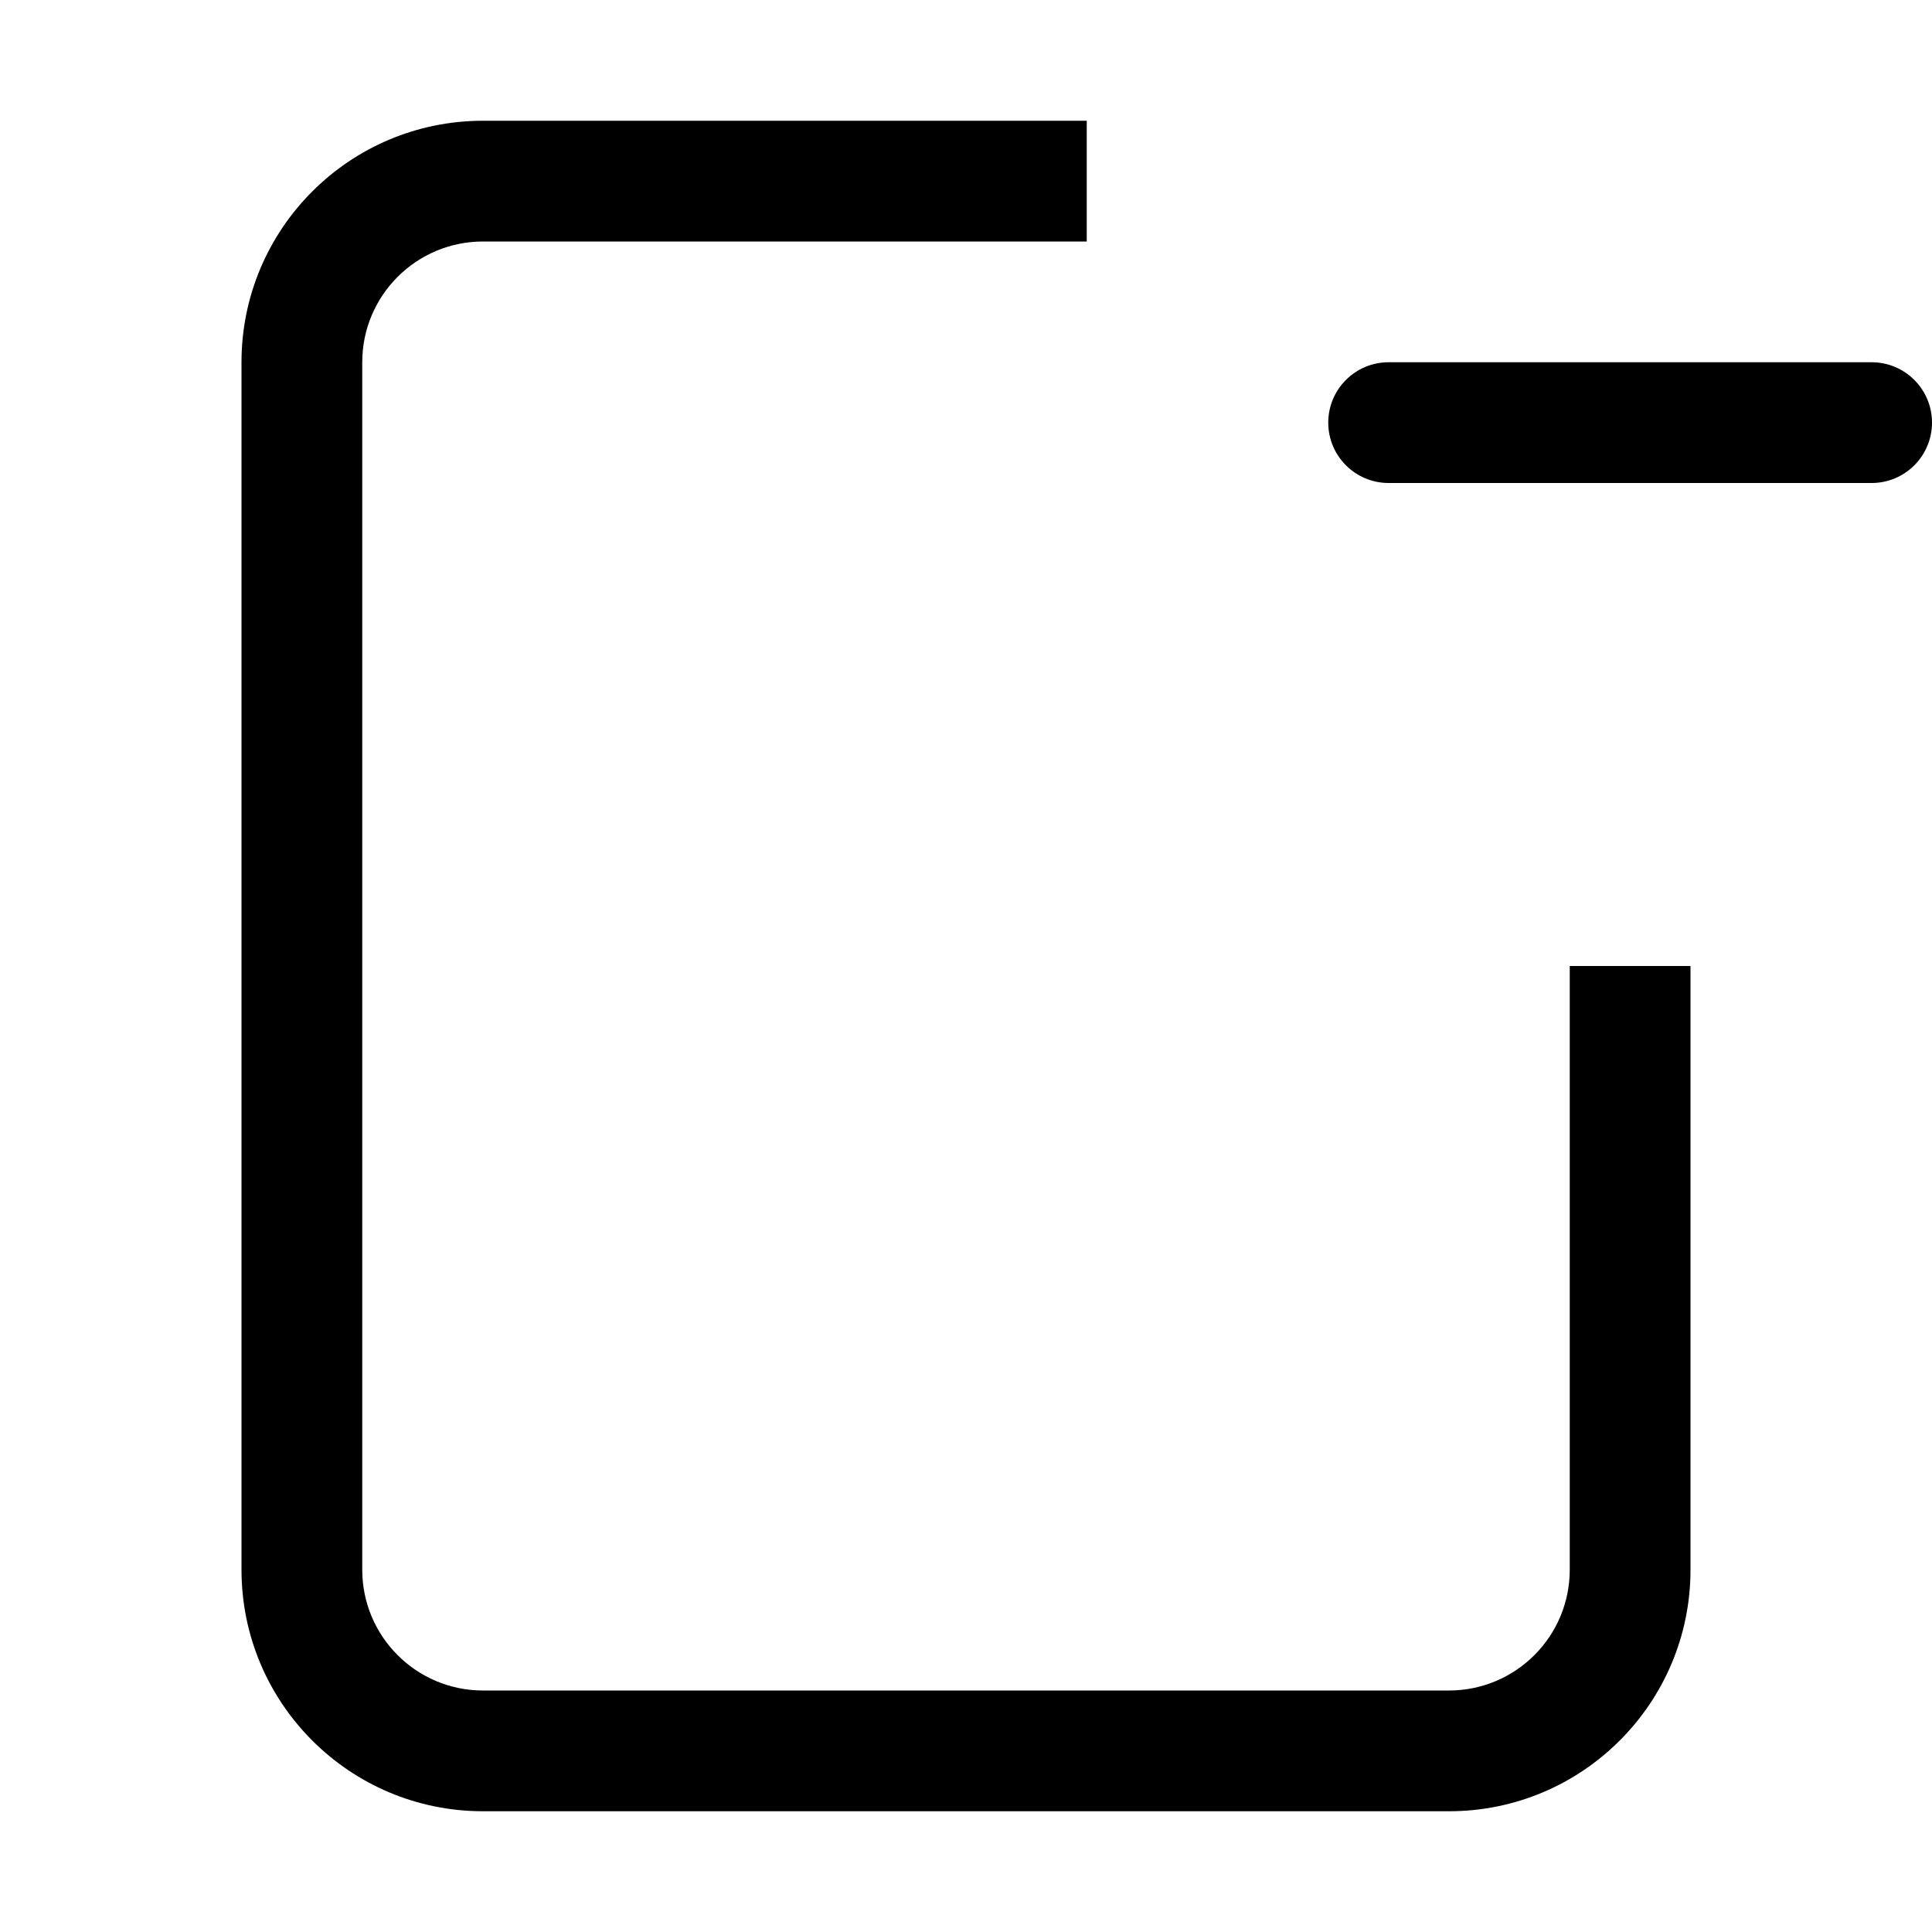
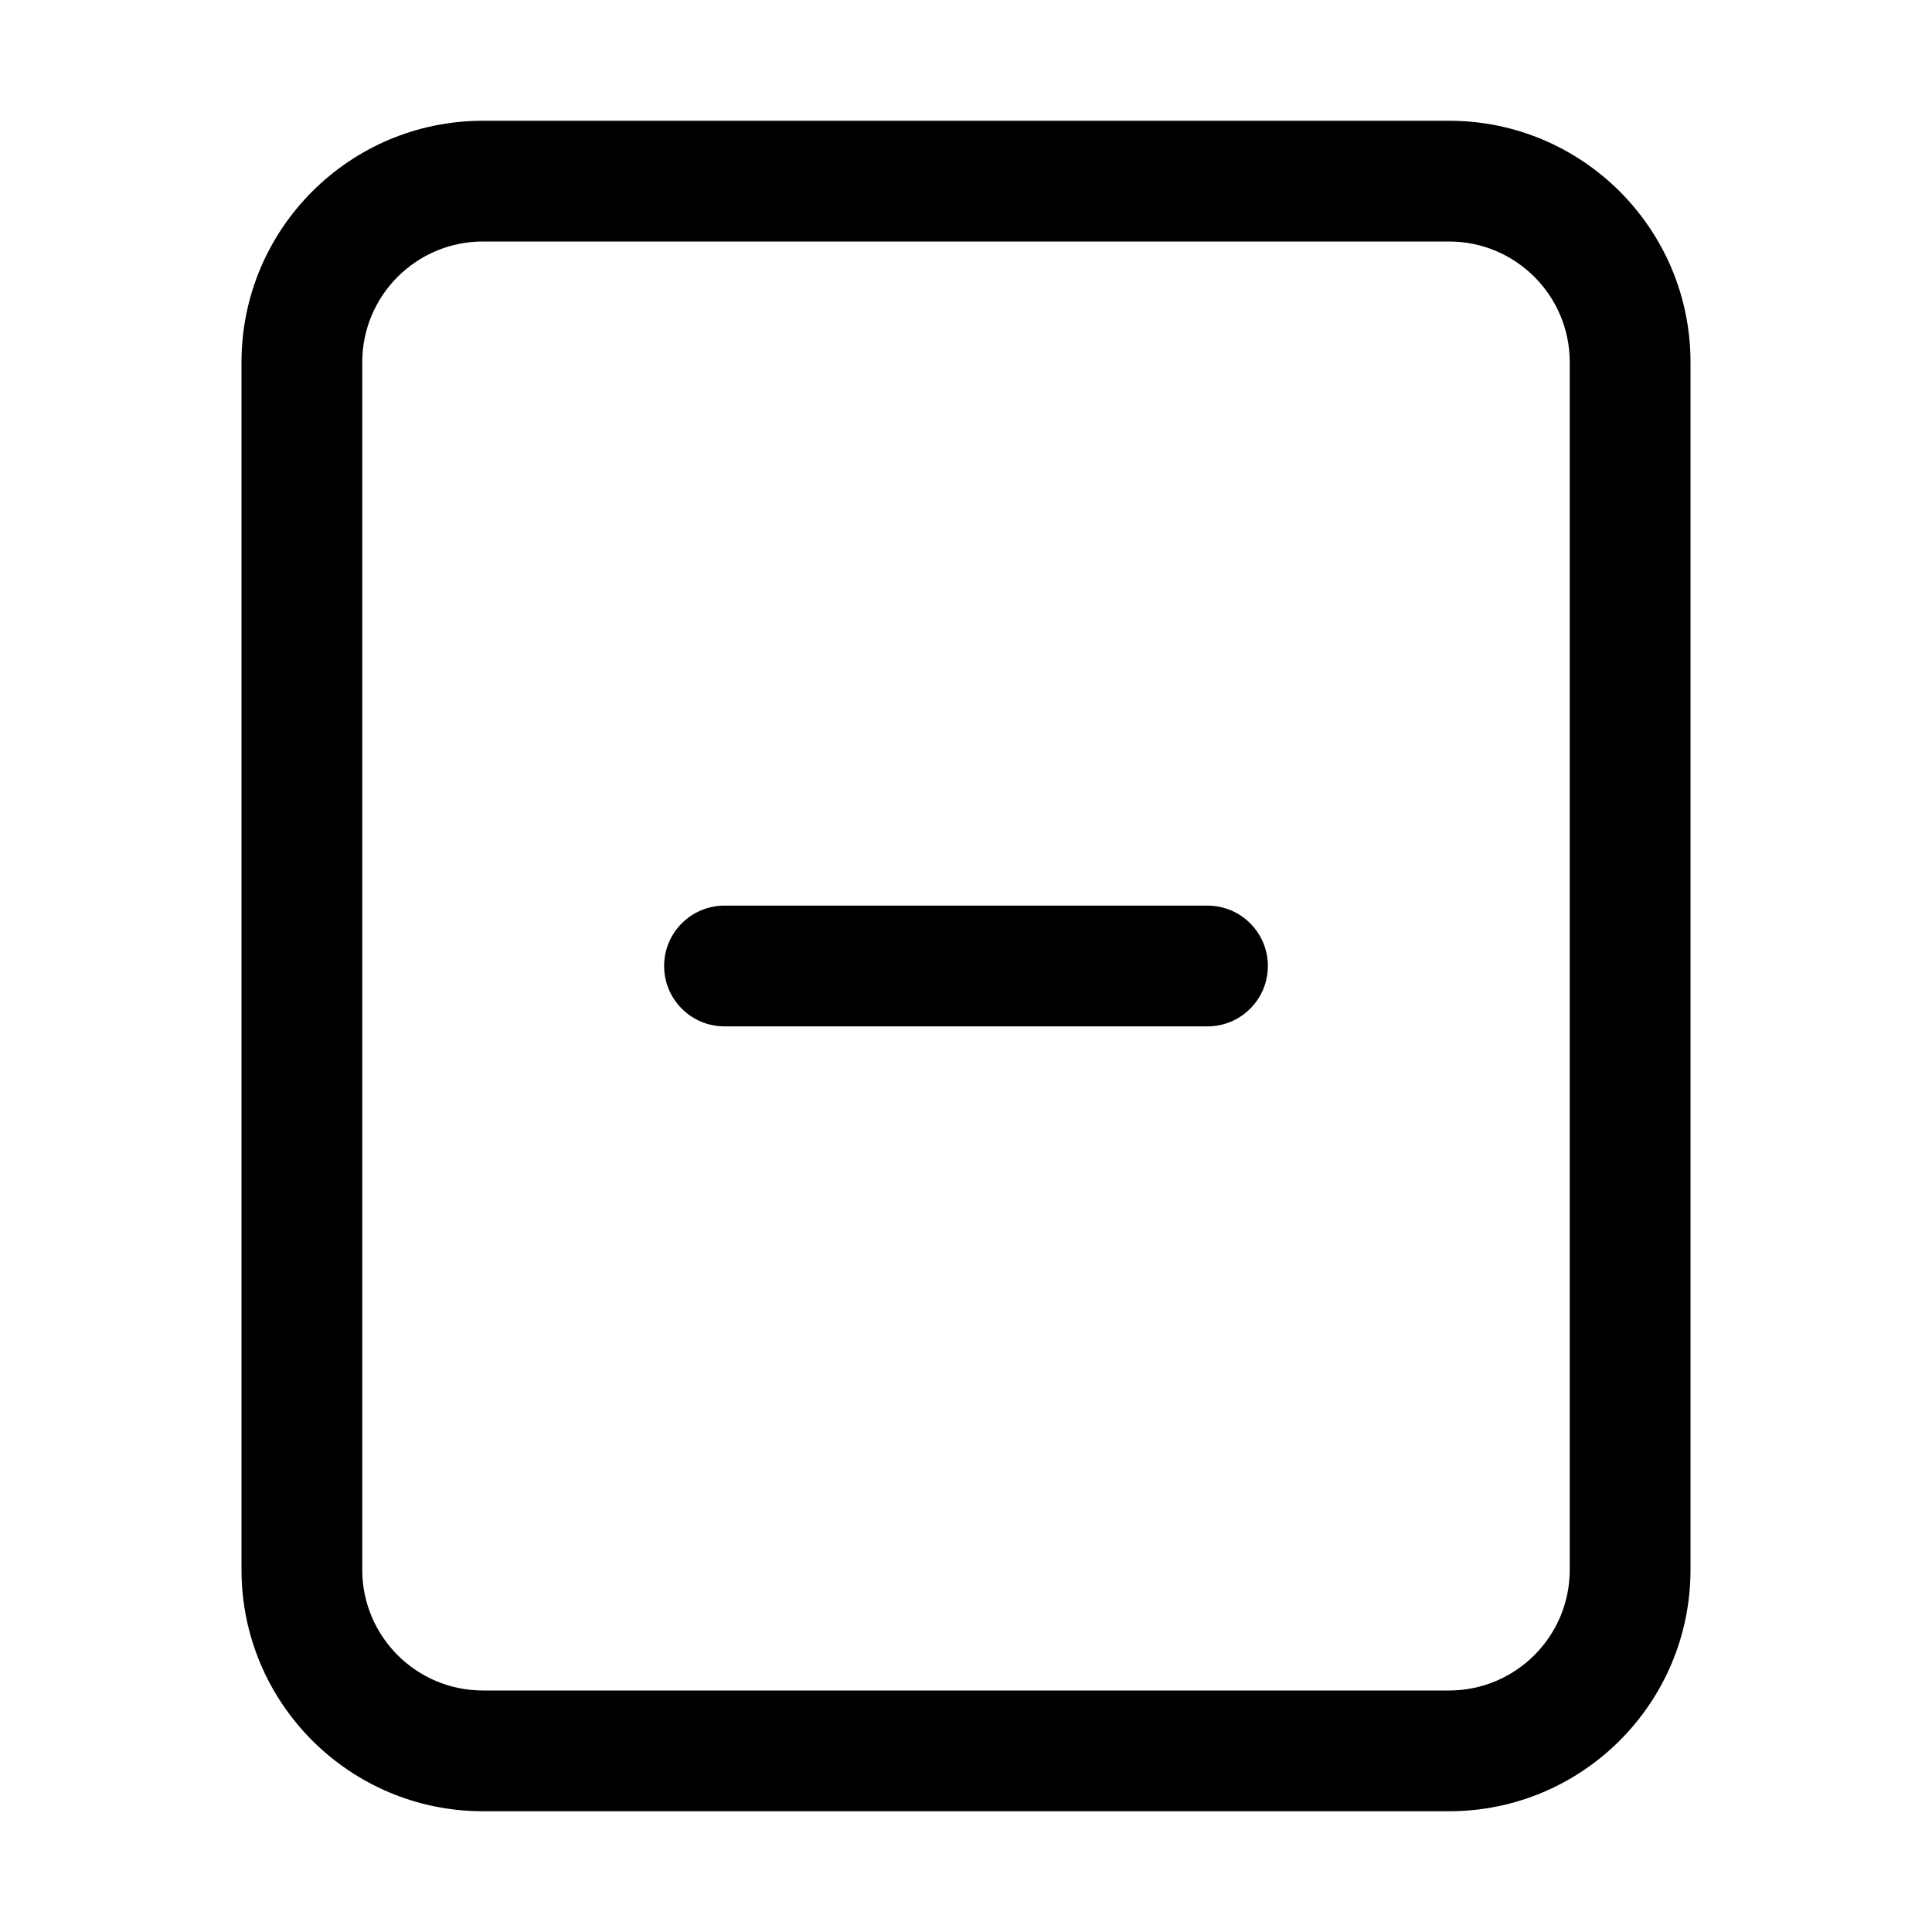
<svg xmlns="http://www.w3.org/2000/svg" class="bi bi-file-minus" width="1em" height="1em" viewBox="0 0 16 16" fill="currentColor">
-   <path d="M9 1H4a2 2 0 0 0-2 2v10a2 2 0 0 0 2 2h8a2 2 0 0 0 2-2V8h-1v5a1 1 0 0 1-1 1H4a1 1 0 0 1-1-1V3a1 1 0 0 1 1-1h5V1z" />
-   <path fill-rule="evenodd" d="M11 3.5a.5.5 0 0 1 .5-.5h4a.5.5 0 0 1 0 1h-4a.5.5 0 0 1-.5-.5z" />
+   <path fill-rule="evenodd" d="M4 1h8a2 2 0 0 1 2 2v10a2 2 0 0 1-2 2H4a2 2 0 0 1-2-2V3a2 2 0 0 1 2-2zm0 1a1 1 0 0 0-1 1v10a1 1 0 0 0 1 1h8a1 1 0 0 0 1-1V3a1 1 0 0 0-1-1H4z" />
+   <path fill-rule="evenodd" d="M5.5 8a.5.5 0 0 1 .5-.5h4a.5.5 0 0 1 0 1H6a.5.5 0 0 1-.5-.5z" />
</svg>
